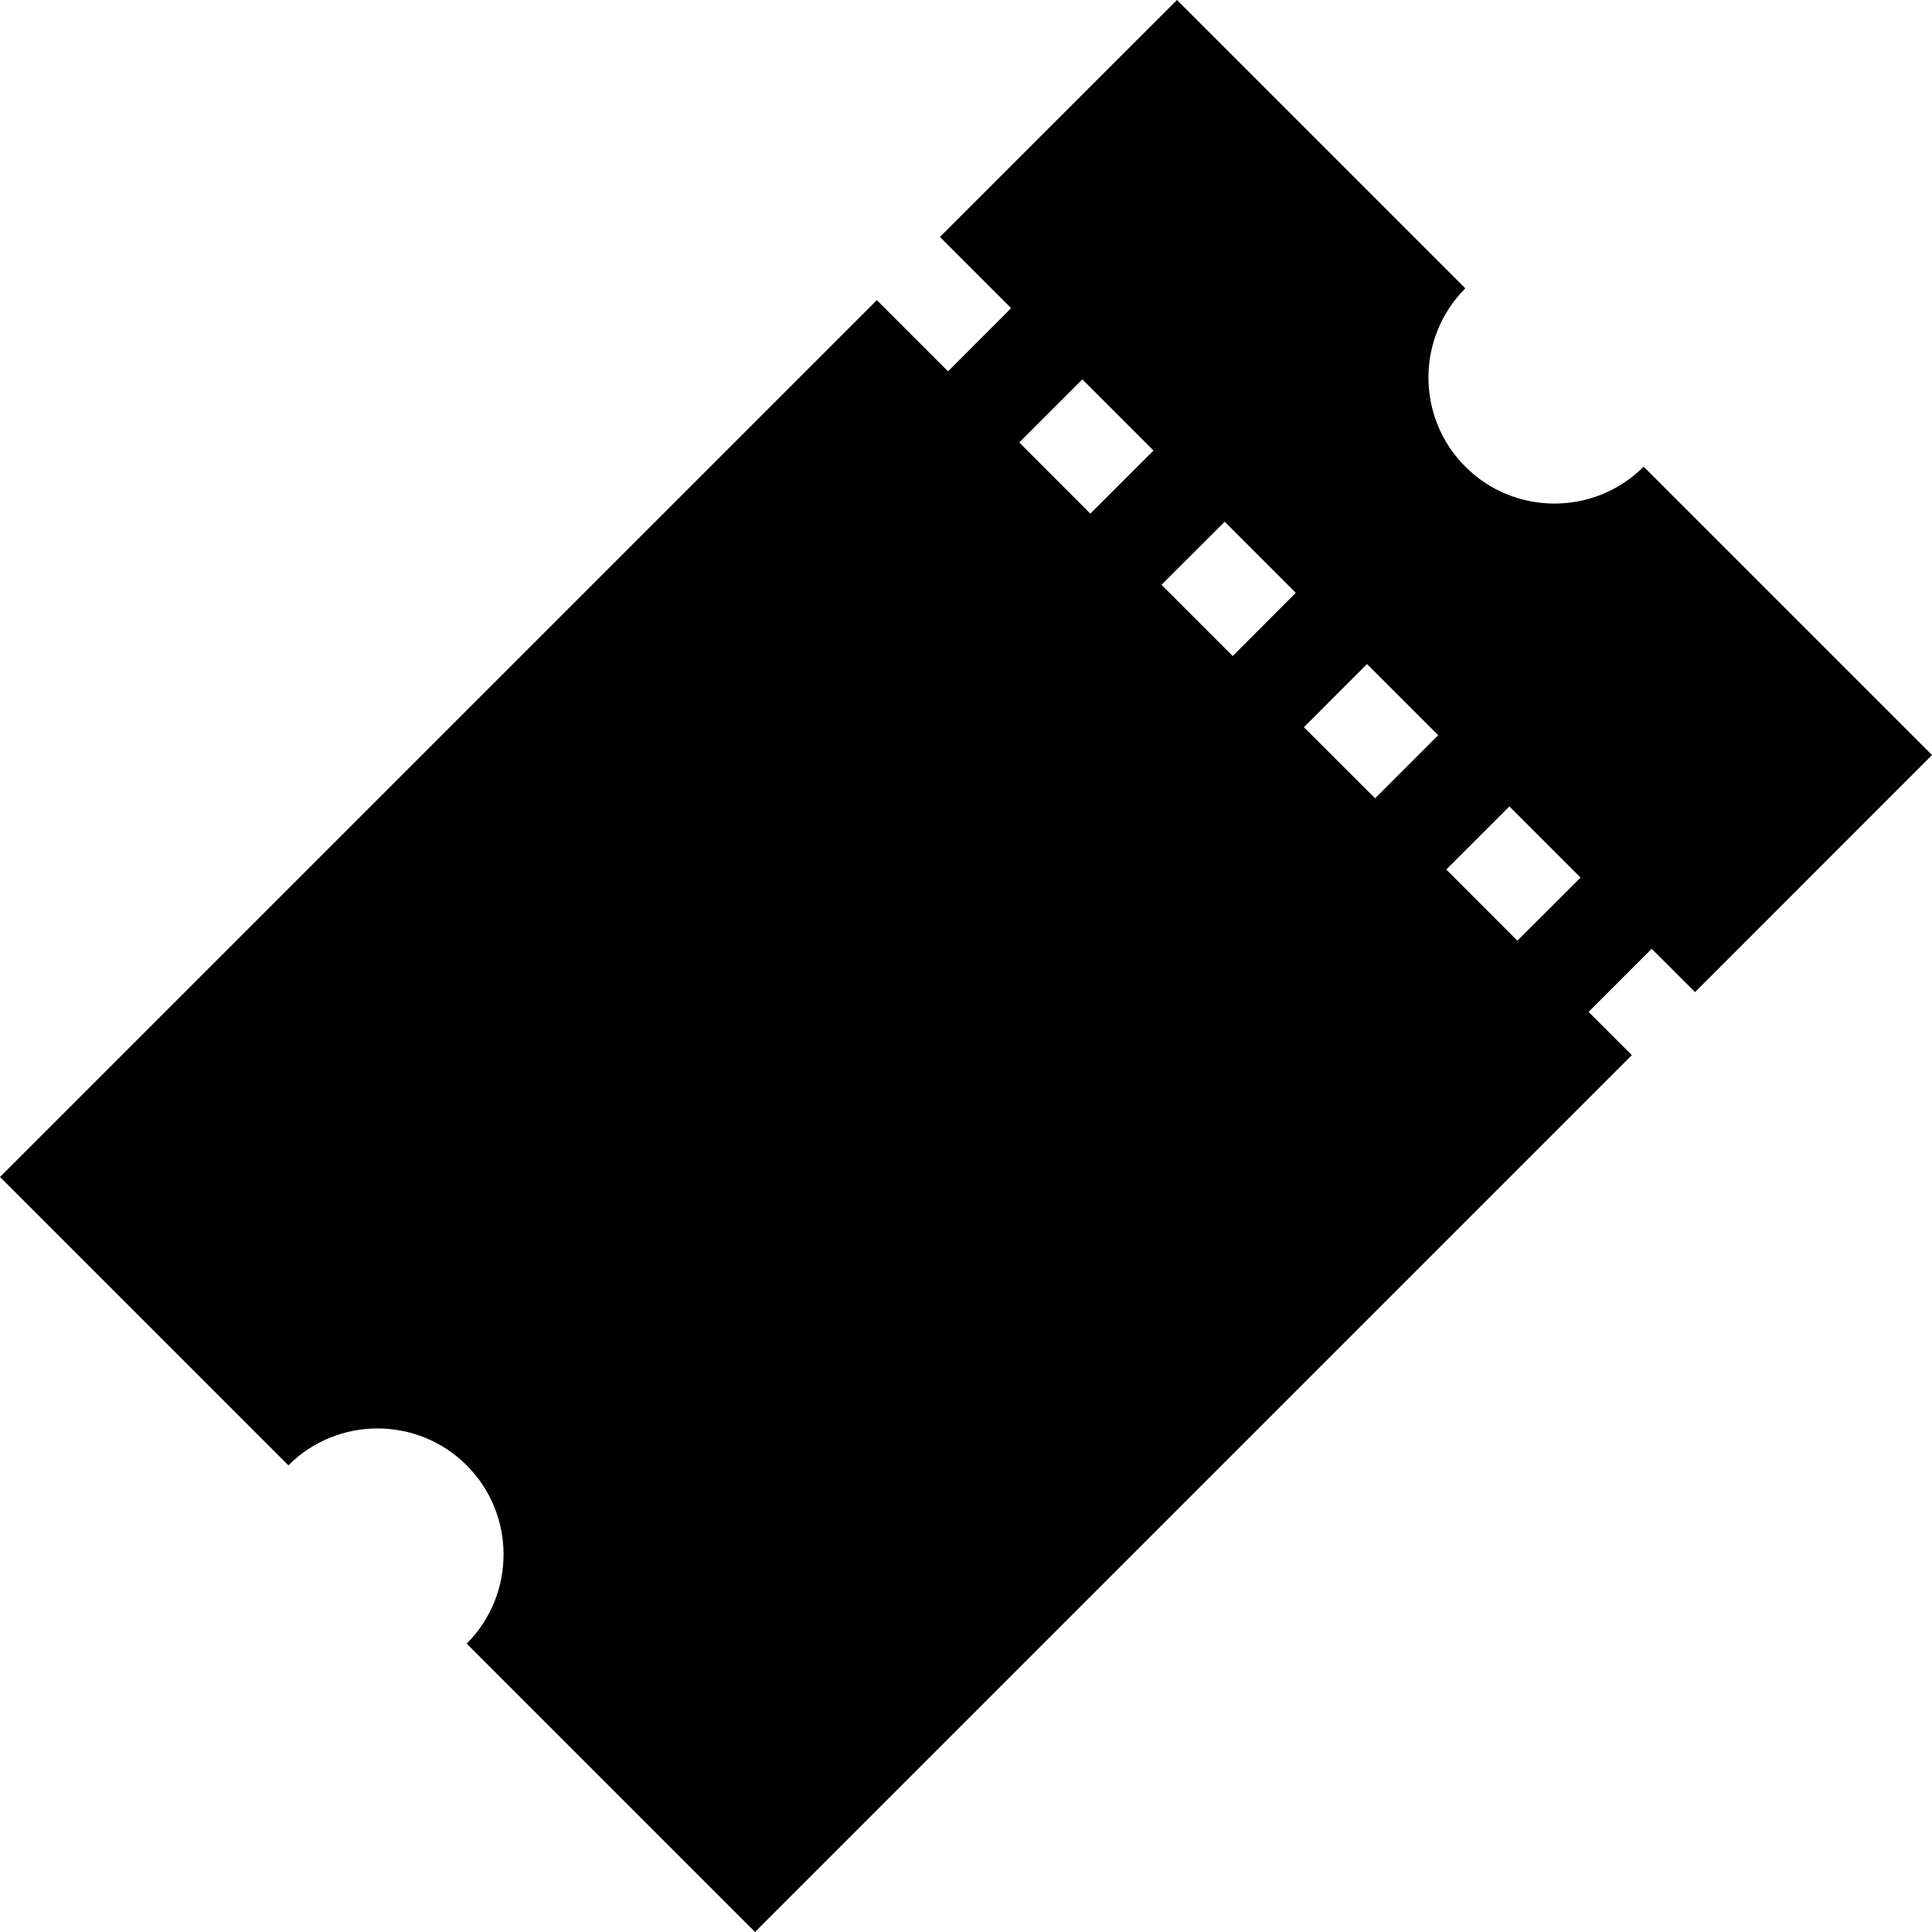
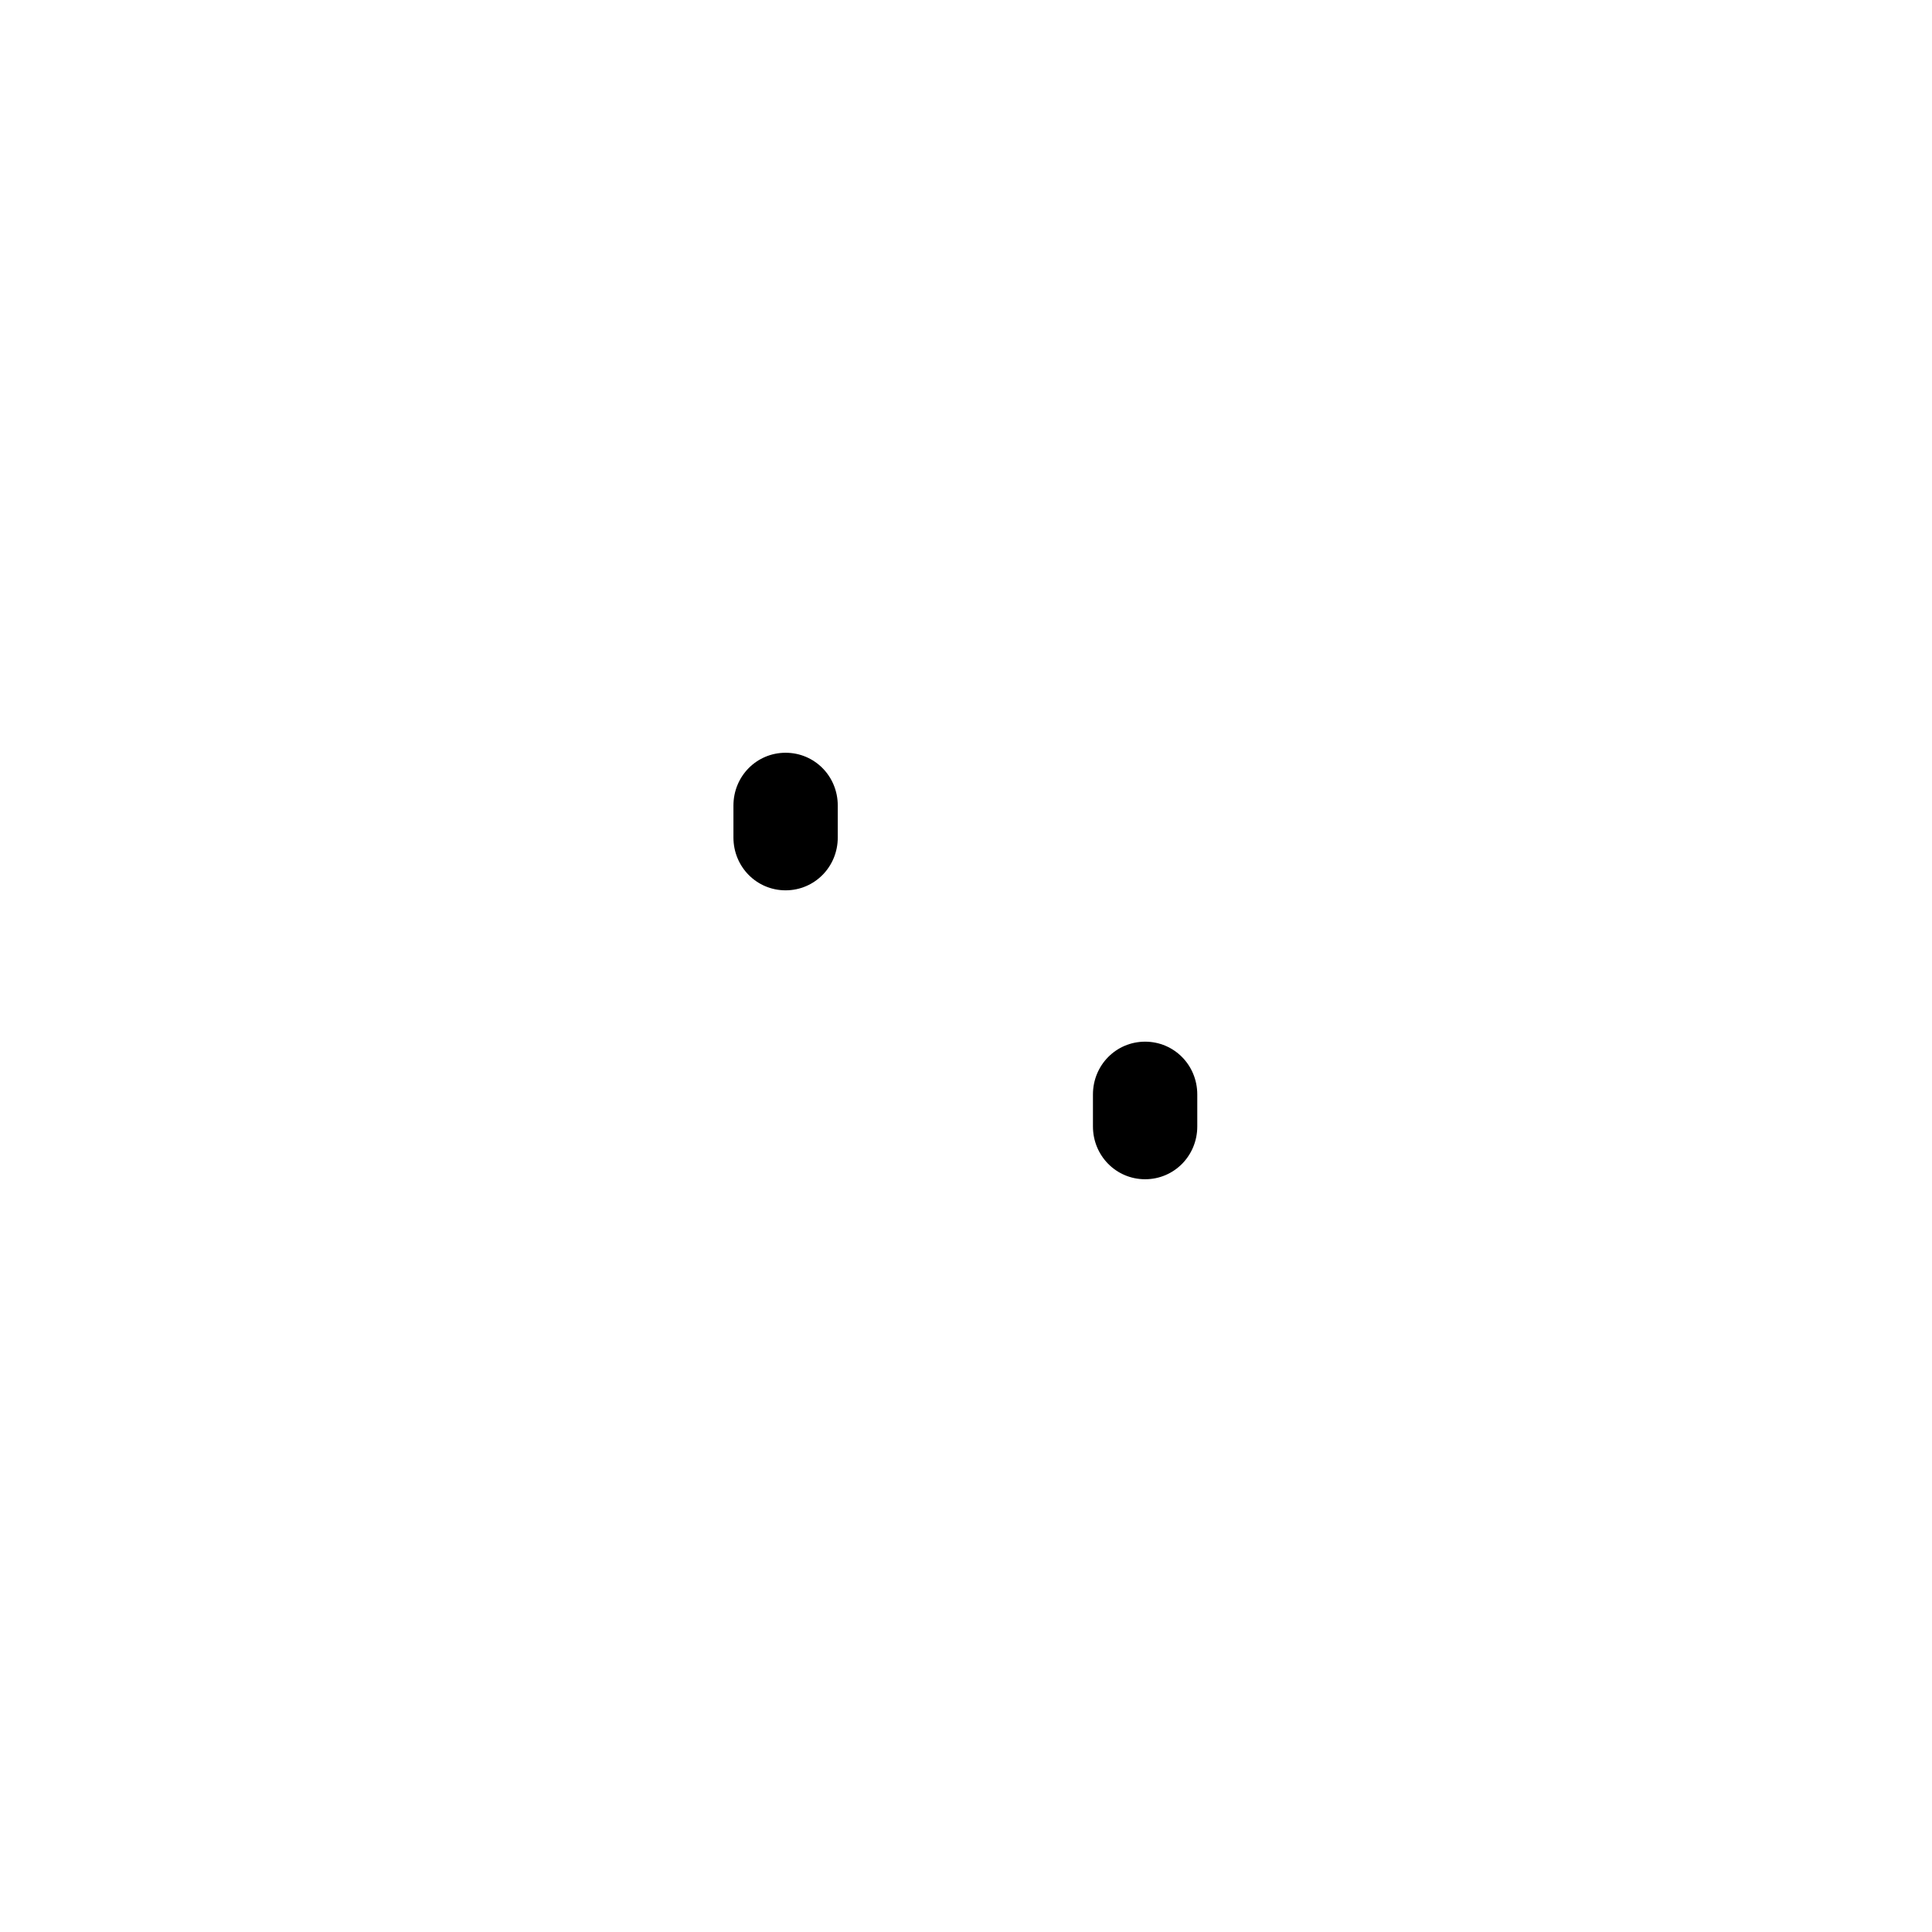
- <svg xmlns="http://www.w3.org/2000/svg" width="20" height="20" viewBox="0 0 20 20" fill="current">
-   <path d="M15.169 2.985L12.184 0L9.73 2.453L10.467 3.19L9.814 3.844L9.077 3.107L0 12.184L2.985 15.169C3.494 14.66 4.322 14.66 4.831 15.169C5.34 15.678 5.34 16.506 4.831 17.015L7.816 20L16.893 10.923L16.445 10.475L17.098 9.822L17.547 10.27L20 7.816L17.015 4.831C16.506 5.34 15.678 5.34 15.169 4.831C14.66 4.322 14.66 3.494 15.169 2.985ZM16.362 9.085L15.708 9.738L14.972 9.001L15.625 8.348L16.362 9.085ZM14.888 7.611L14.235 8.264L13.498 7.528L14.151 6.874L14.888 7.611ZM13.414 6.137L12.761 6.791L12.024 6.054L12.678 5.401L13.414 6.137ZM11.941 4.664L11.287 5.317L10.551 4.58L11.204 3.927L11.941 4.664Z" fill="black" />
+ <svg xmlns="http://www.w3.org/2000/svg" width="24" height="24" viewBox="0 0 24 24" fill="none">
+   <path d="M14.225 12.94C13.865 12.94 13.577 13.231 13.577 13.596V13.993C13.577 14.357 13.865 14.649 14.225 14.649C14.585 14.649 14.873 14.357 14.873 13.993V13.596C14.873 13.231 14.585 12.94 14.225 12.94Z" fill="black" />
+   <path d="M20.82 11.514L19.988 10.55C19.683 10.201 19.555 9.723 19.643 9.269L19.884 8.022C19.956 7.657 19.747 7.3 19.403 7.179L18.179 6.749C17.747 6.596 17.41 6.263 17.258 5.826L16.834 4.602C16.714 4.262 16.362 4.051 16.01 4.124L14.713 4.367C14.273 4.448 13.817 4.327 13.473 4.035L12.472 3.176C12.2 2.941 11.8 2.941 11.528 3.176L10.527 4.035C10.183 4.327 9.727 4.448 9.287 4.367L7.99 4.124C7.638 4.059 7.286 4.262 7.166 4.602L6.742 5.826C6.59 6.263 6.253 6.596 5.821 6.749L4.597 7.179C4.253 7.3 4.044 7.657 4.117 8.022L4.357 9.269C4.445 9.723 4.317 10.201 4.012 10.55L3.18 11.514C2.94 11.789 2.94 12.211 3.18 12.486L4.012 13.45C4.317 13.799 4.445 14.277 4.357 14.731L4.117 15.978C4.044 16.343 4.253 16.7 4.597 16.821L5.821 17.25C6.253 17.404 6.59 17.737 6.742 18.174L7.166 19.398C7.286 19.738 7.638 19.949 7.99 19.876L9.287 19.633C9.727 19.552 10.183 19.673 10.527 19.965L11.528 20.824C11.8 21.059 12.2 21.059 12.472 20.824L13.473 19.965C13.817 19.673 14.273 19.552 14.713 19.633L16.01 19.876C16.362 19.941 16.714 19.738 16.834 19.398L17.258 18.174C17.41 17.737 17.747 17.404 18.179 17.25L19.403 16.821C19.747 16.7 19.956 16.343 19.884 15.978L19.643 14.731C19.555 14.277 19.683 13.799 19.988 13.45L20.82 12.486C21.06 12.211 21.06 11.789 20.82 11.514ZM8.23 10.404V10.007C8.23 9.148 8.919 8.451 9.767 8.451C10.615 8.451 11.304 9.148 11.304 10.007V10.404C11.304 11.263 10.615 11.96 9.767 11.96C8.919 11.96 8.23 11.263 8.23 10.404ZM10.823 15.063C10.743 15.209 10.591 15.298 10.439 15.298C10.367 15.298 10.295 15.282 10.223 15.241C10.007 15.12 9.935 14.844 10.047 14.633L13.161 8.953C13.281 8.735 13.545 8.662 13.761 8.775C13.977 8.897 14.049 9.172 13.937 9.383L10.823 15.063ZM15.762 13.993C15.762 14.852 15.073 15.549 14.225 15.549C13.377 15.549 12.688 14.852 12.688 13.993V13.596C12.688 12.737 13.377 12.04 14.225 12.04C15.073 12.04 15.762 12.737 15.762 13.596V13.993Z" fill="current" />
+   <path d="M9.759 9.351C9.399 9.351 9.111 9.642 9.111 10.007V10.404C9.111 10.768 9.399 11.06 9.759 11.06C10.119 11.06 10.407 10.768 10.407 10.404V10.007C10.407 9.642 10.119 9.351 9.759 9.351Z" fill="black" />
</svg>
